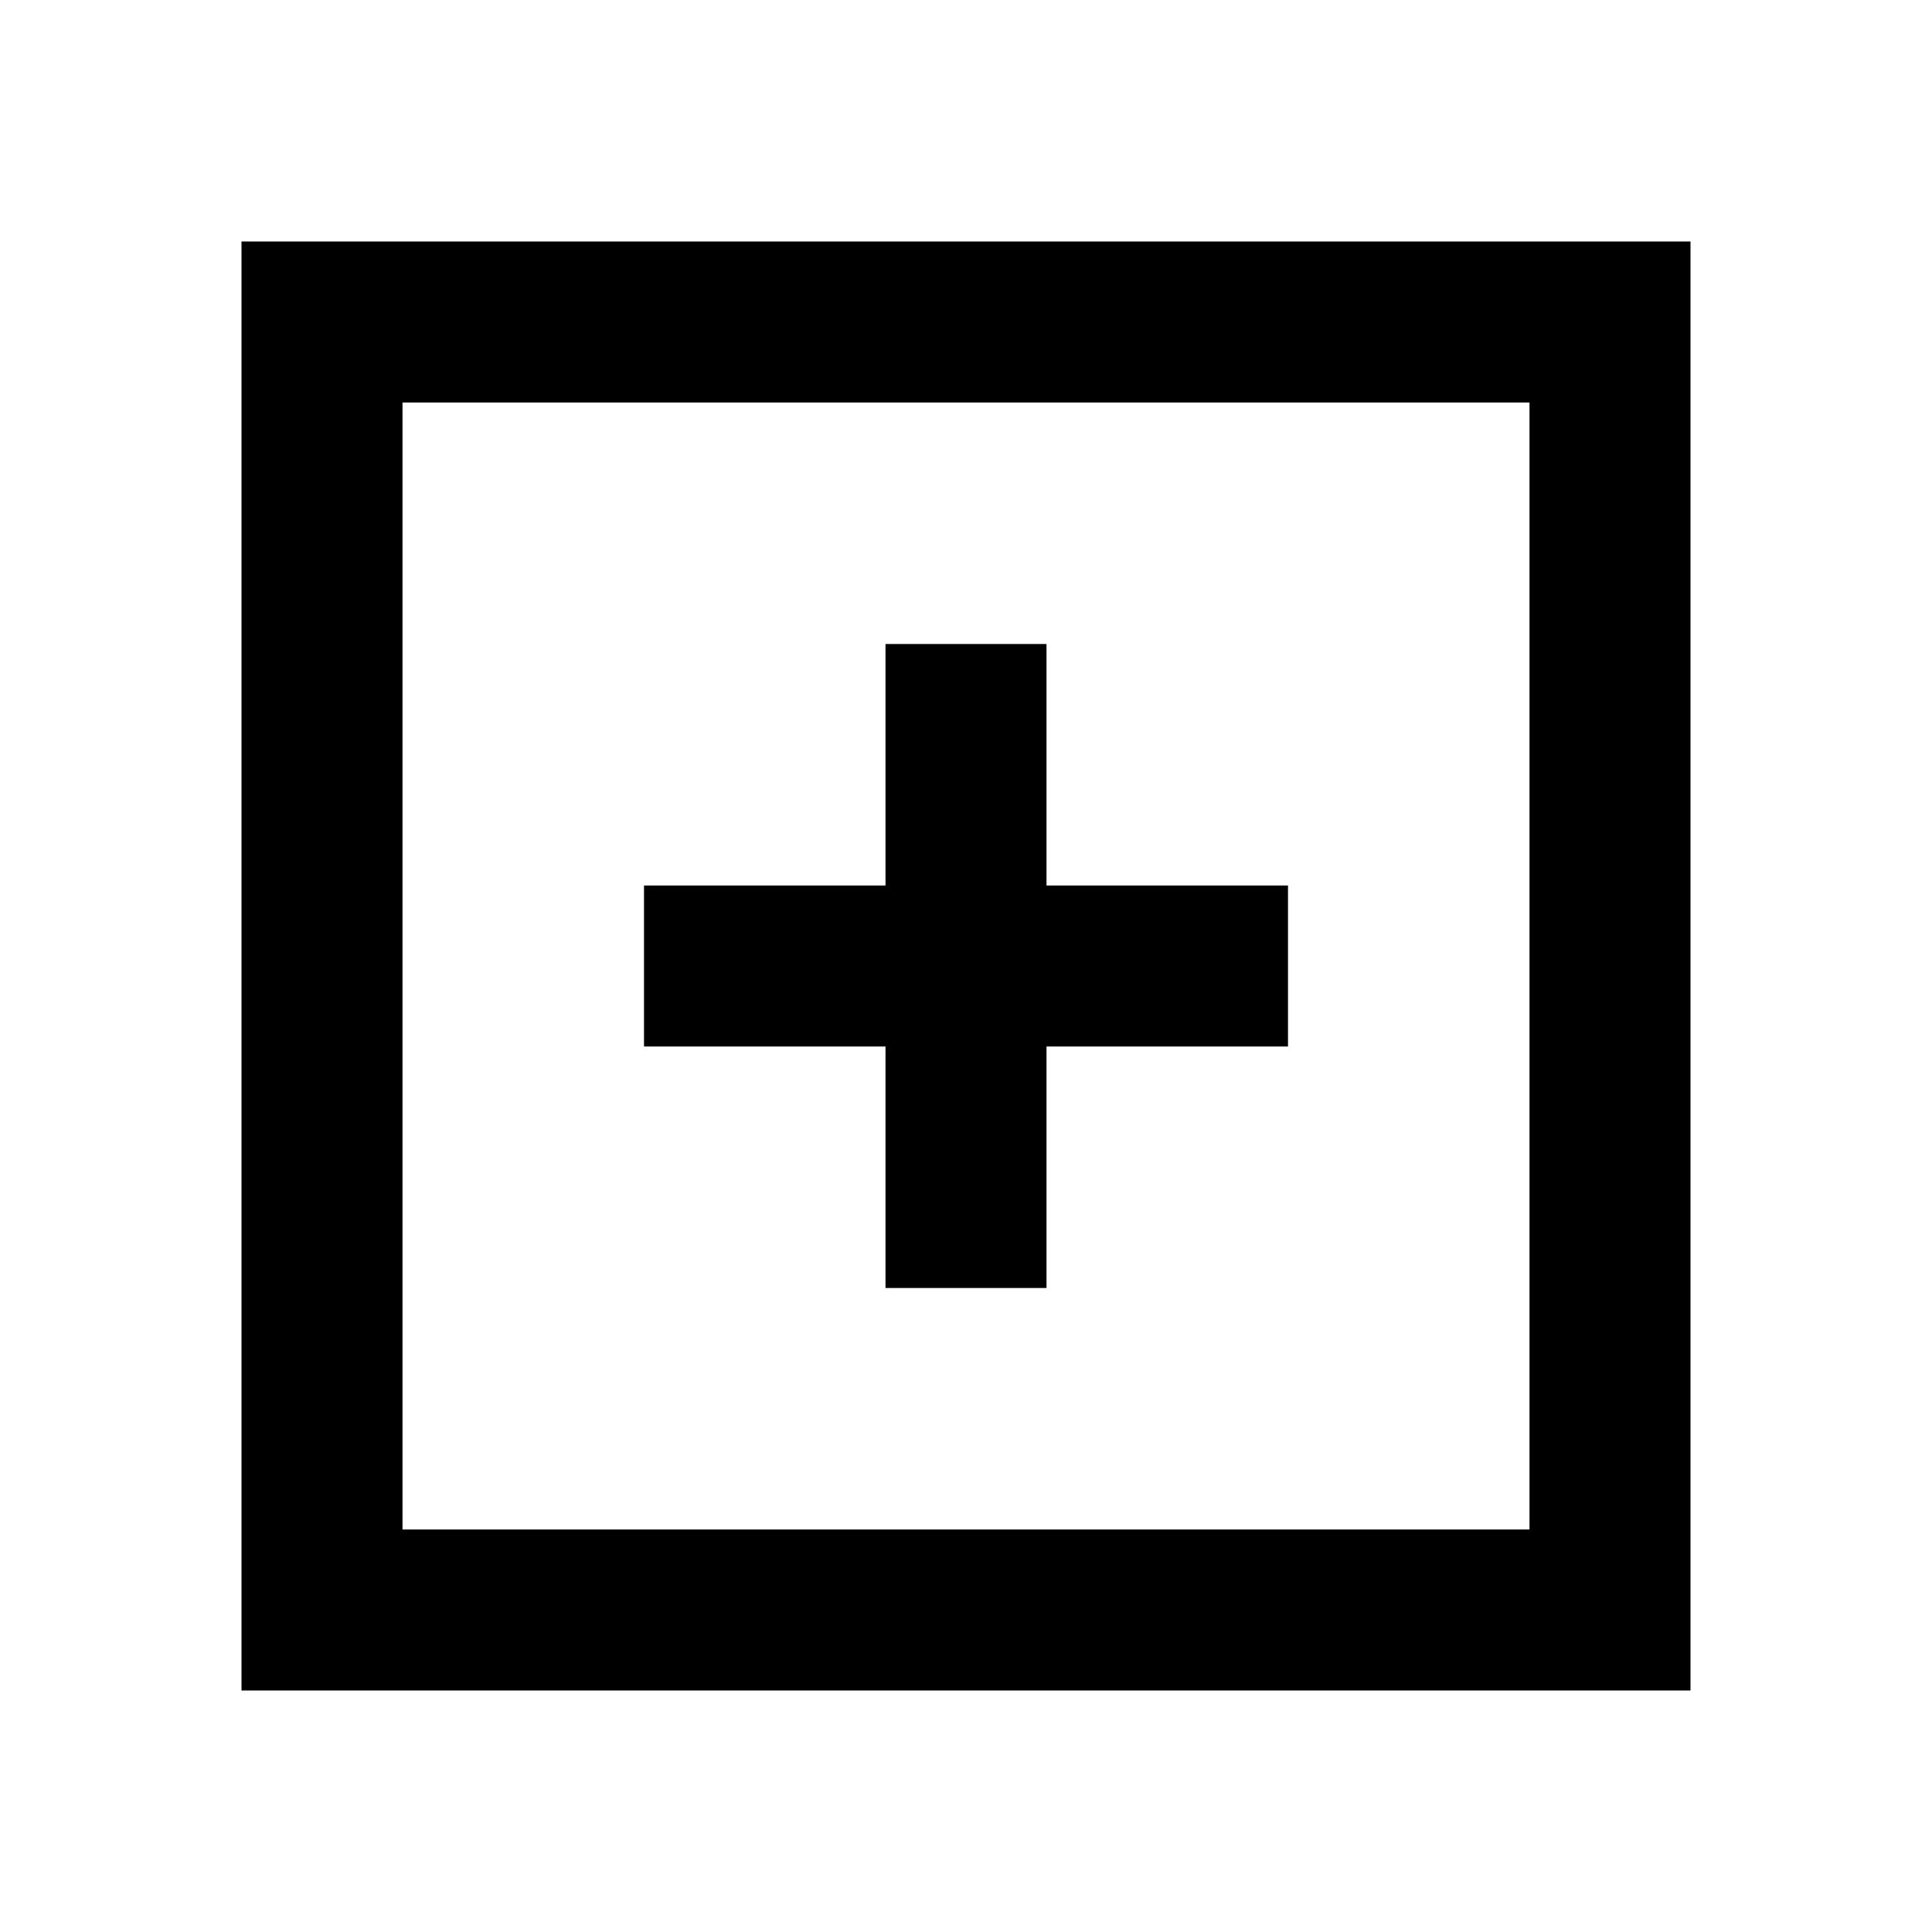
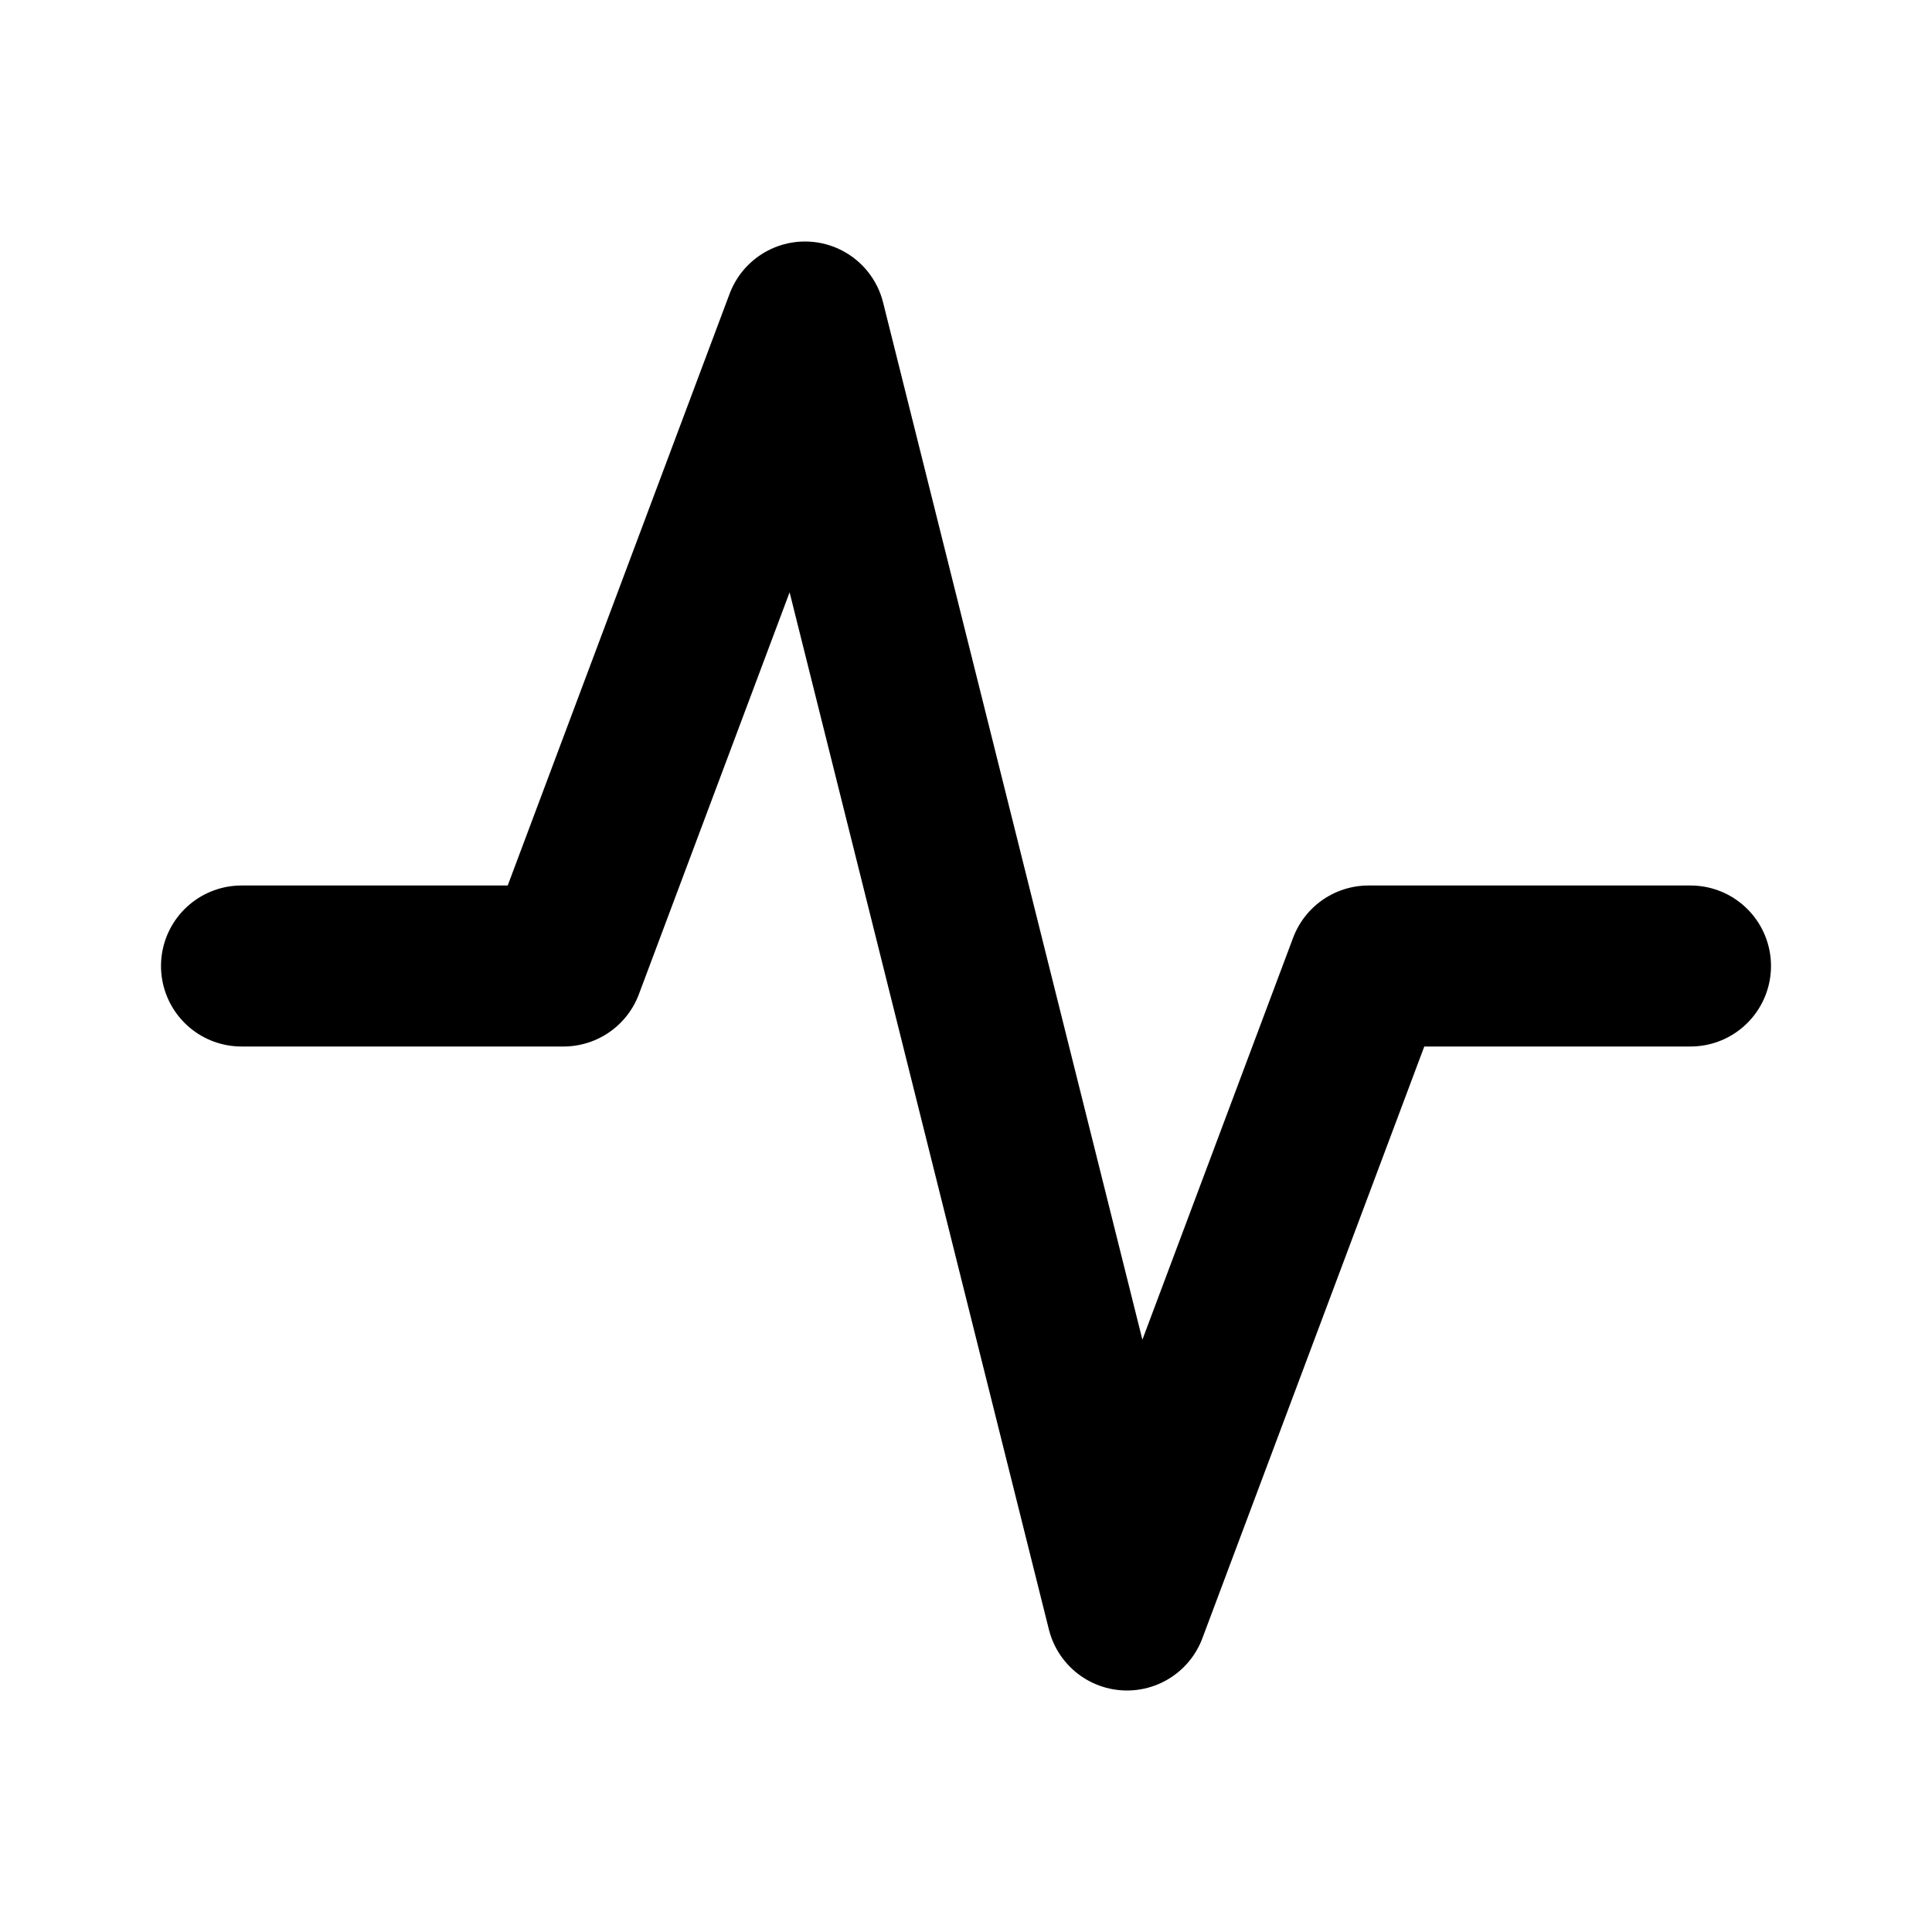
- <svg xmlns="http://www.w3.org/2000/svg" viewBox="0 0 24 24">
-   <path d="M4 4h16v16H4z" fill="none" stroke="currentColor" stroke-width="2" />
-   <path d="M8 12h8M12 8v8" stroke="currentColor" stroke-width="2" />
+ <svg xmlns="http://www.w3.org/2000/svg" viewBox="0 0 24 24" fill="none" stroke="currentColor" stroke-width="2" stroke-linecap="round" stroke-linejoin="round">
+   <path d="M3 12h4l3-8 4 16 3-8h4" />
</svg>
